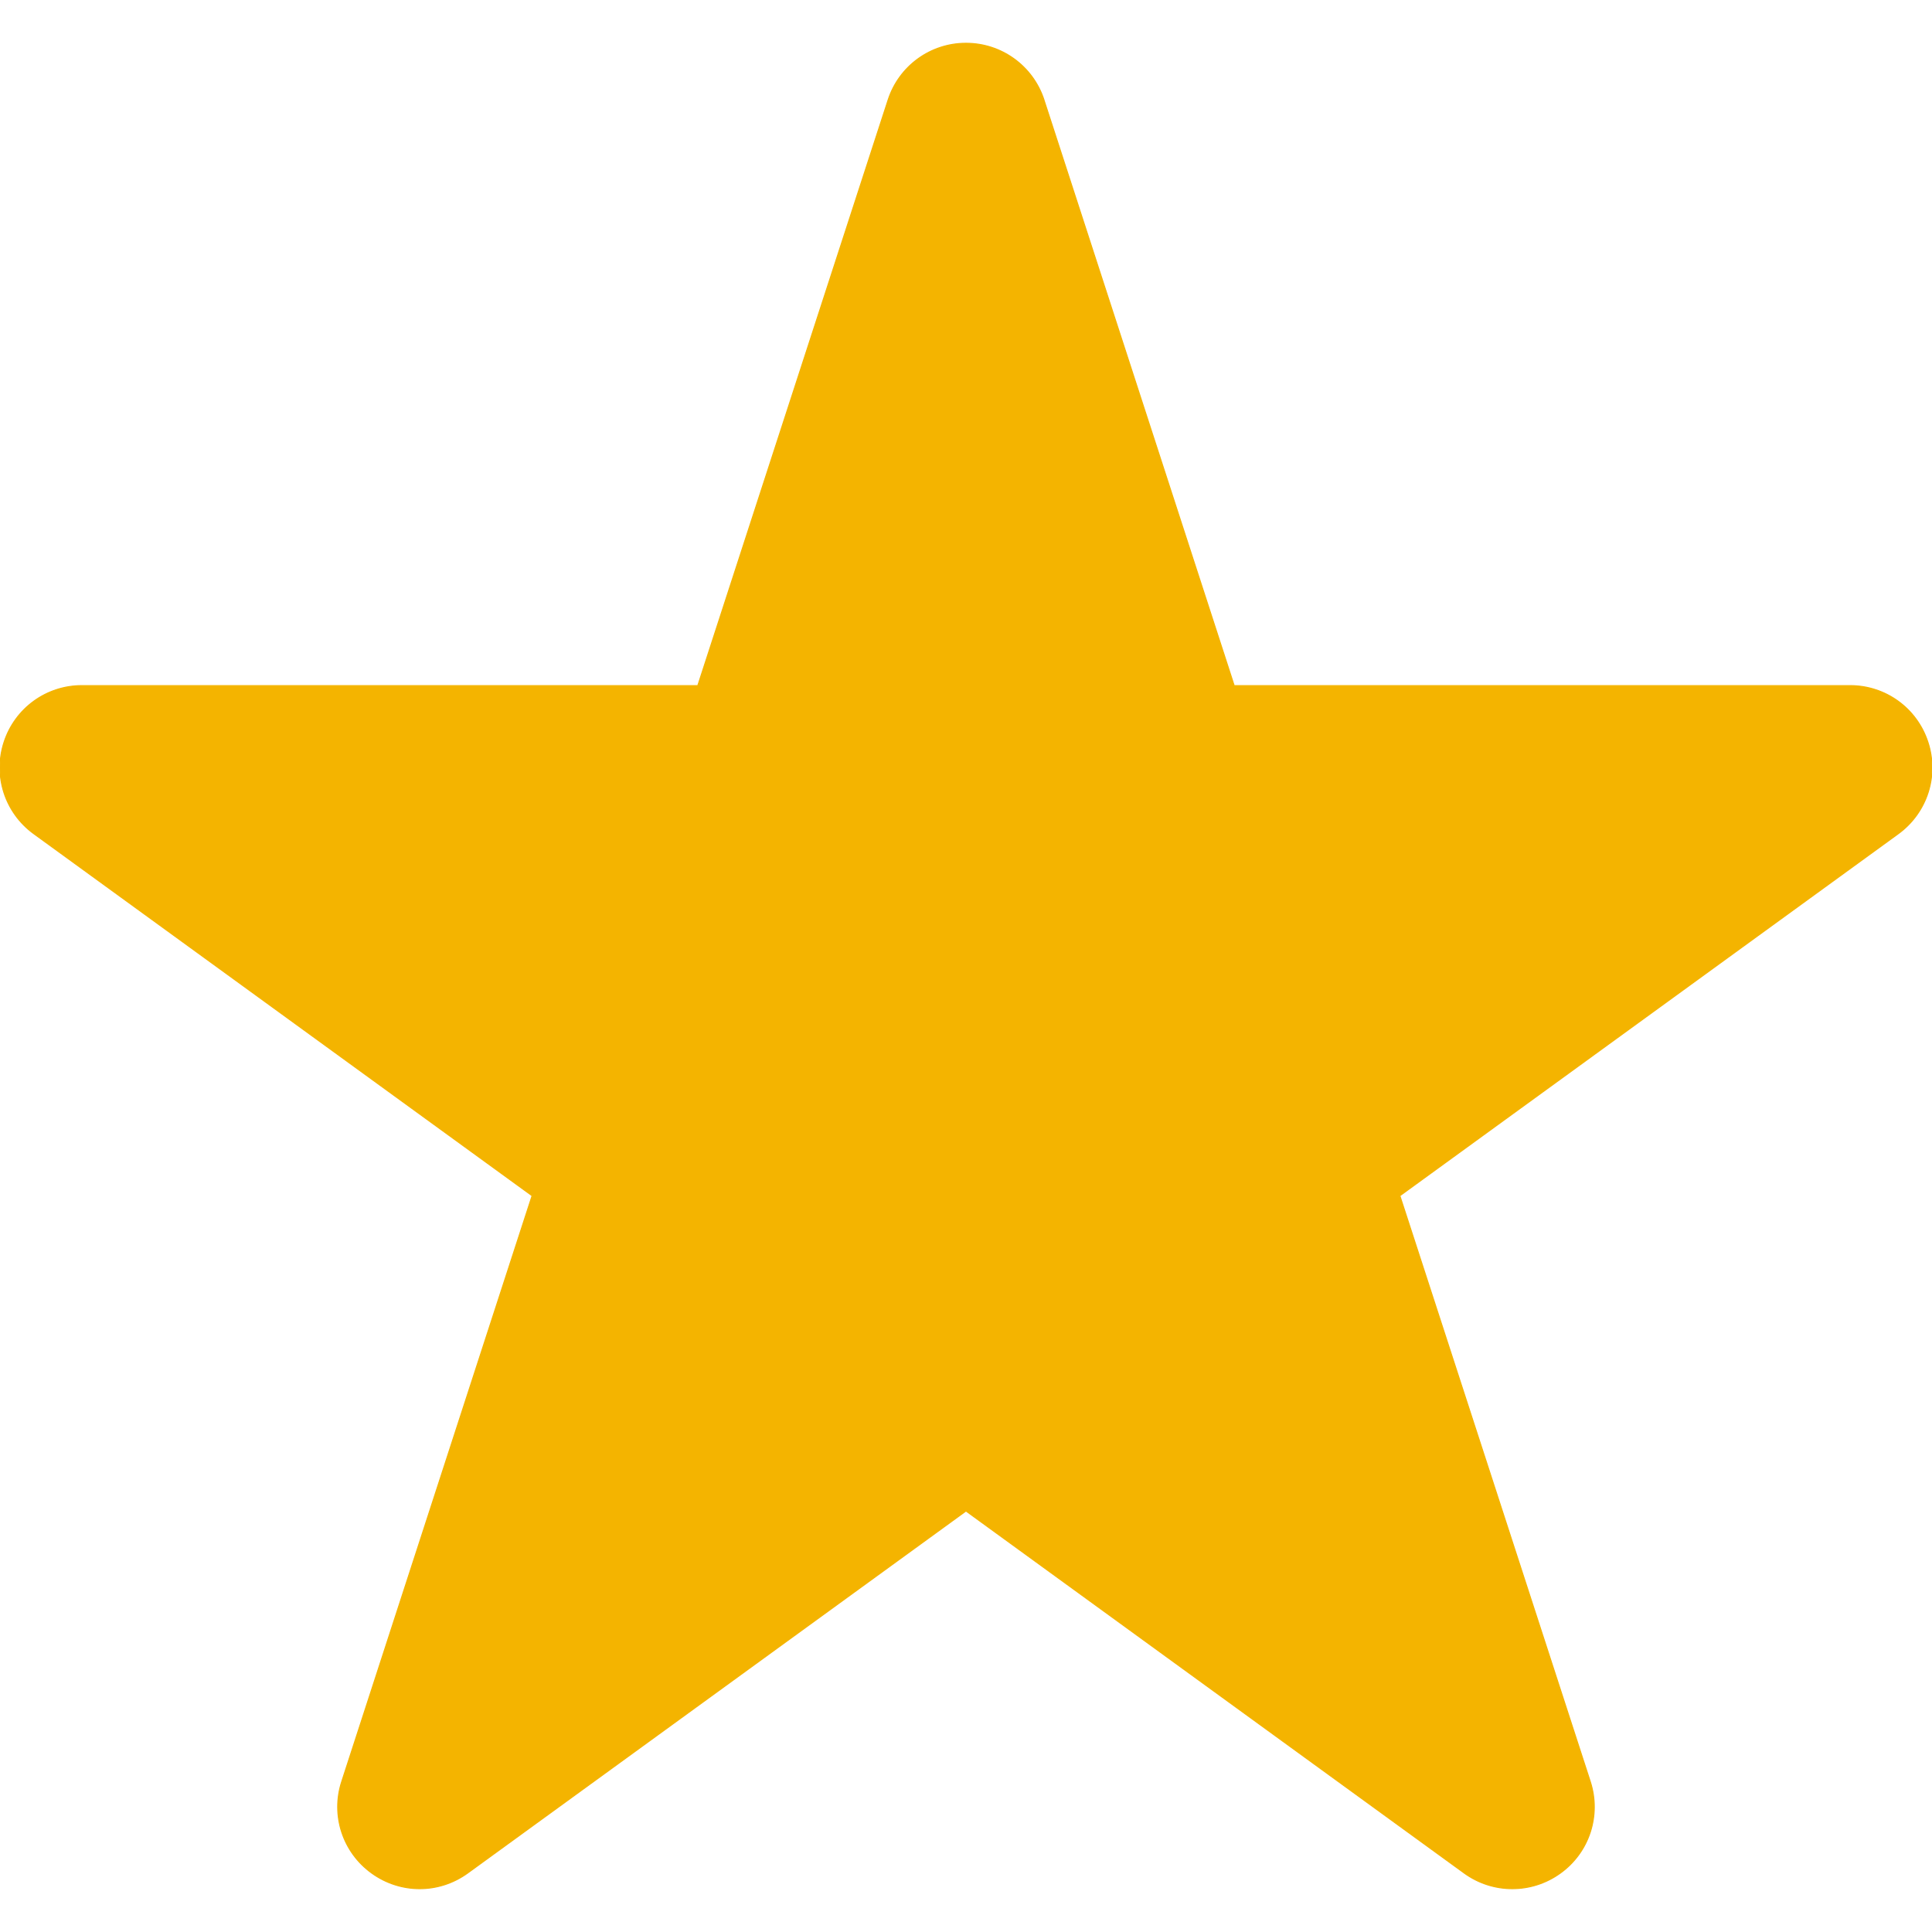
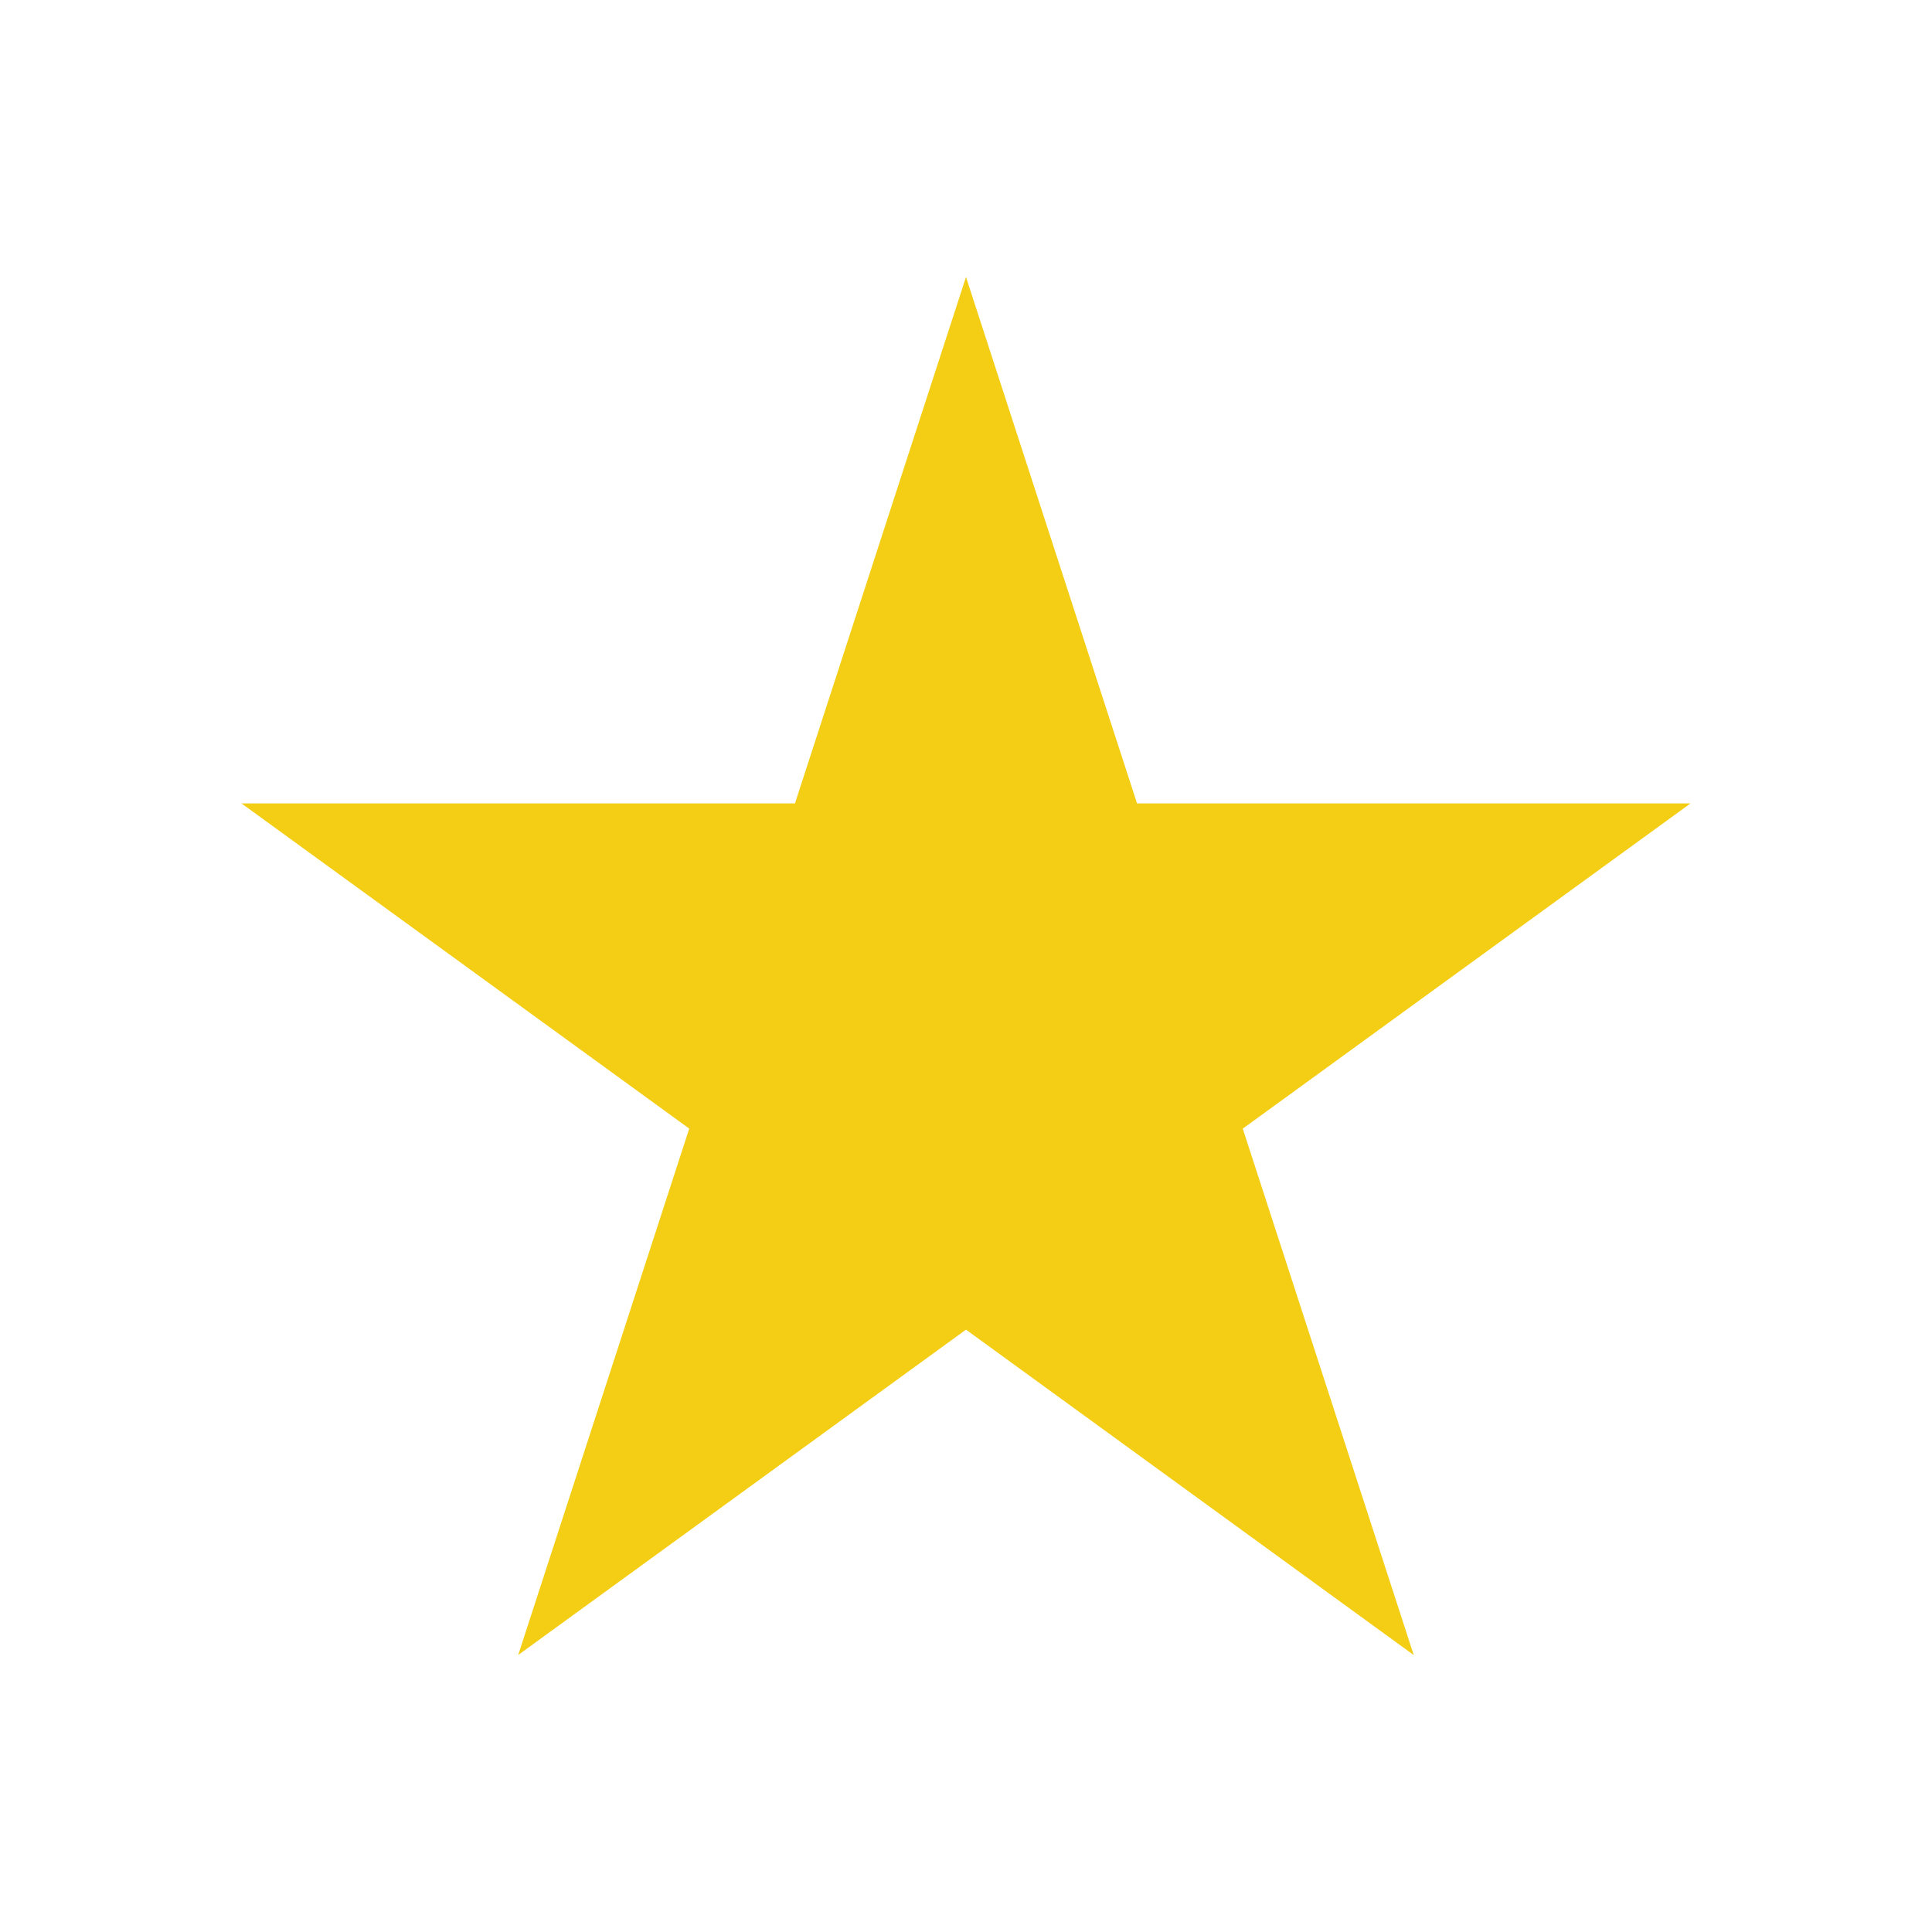
- <svg xmlns="http://www.w3.org/2000/svg" fill="#F4B400" width="20px" height="20px" viewBox="0 0 1920 1920" stroke="#F4B400">
-   <g id="SVGRepo_bgCarrier" stroke-width="0" />
-   <g id="SVGRepo_tracerCarrier" stroke-linecap="round" stroke-linejoin="round" />
-   <g id="SVGRepo_iconCarrier">
-     <path d="M1915.918 737.475c-10.955-33.543-42.014-56.131-77.364-56.131h-612.029l-189.063-582.1v-.112C1026.394 65.588 995.335 43 959.984 43c-35.237 0-66.41 22.588-77.365 56.245L693.443 681.344H81.415c-35.35 0-66.41 22.588-77.365 56.131-10.955 33.544.79 70.137 29.478 91.03l495.247 359.831-189.177 582.212c-10.955 33.657 1.13 70.25 29.817 90.918 14.23 10.278 30.946 15.487 47.66 15.487 16.716 0 33.432-5.21 47.775-15.6l495.134-359.718 495.021 359.718c28.574 20.781 67.087 20.781 95.662.113 28.687-20.668 40.658-57.261 29.703-91.03l-189.176-582.1 495.36-359.83c28.574-20.894 40.433-57.487 29.364-91.03" fill-rule="evenodd" />
-   </g>
+ <svg xmlns="http://www.w3.org/2000/svg" fill="#F4CE14" width="32px" height="32px" viewBox="0 0 32 32">
+   <path d="M16 4.588l2.833 8.719H28l-7.416 5.387 2.832 8.719L16 22.023l-7.417 5.389 2.833-8.719L4 13.307h9.167L16 4.588z" />
</svg>
